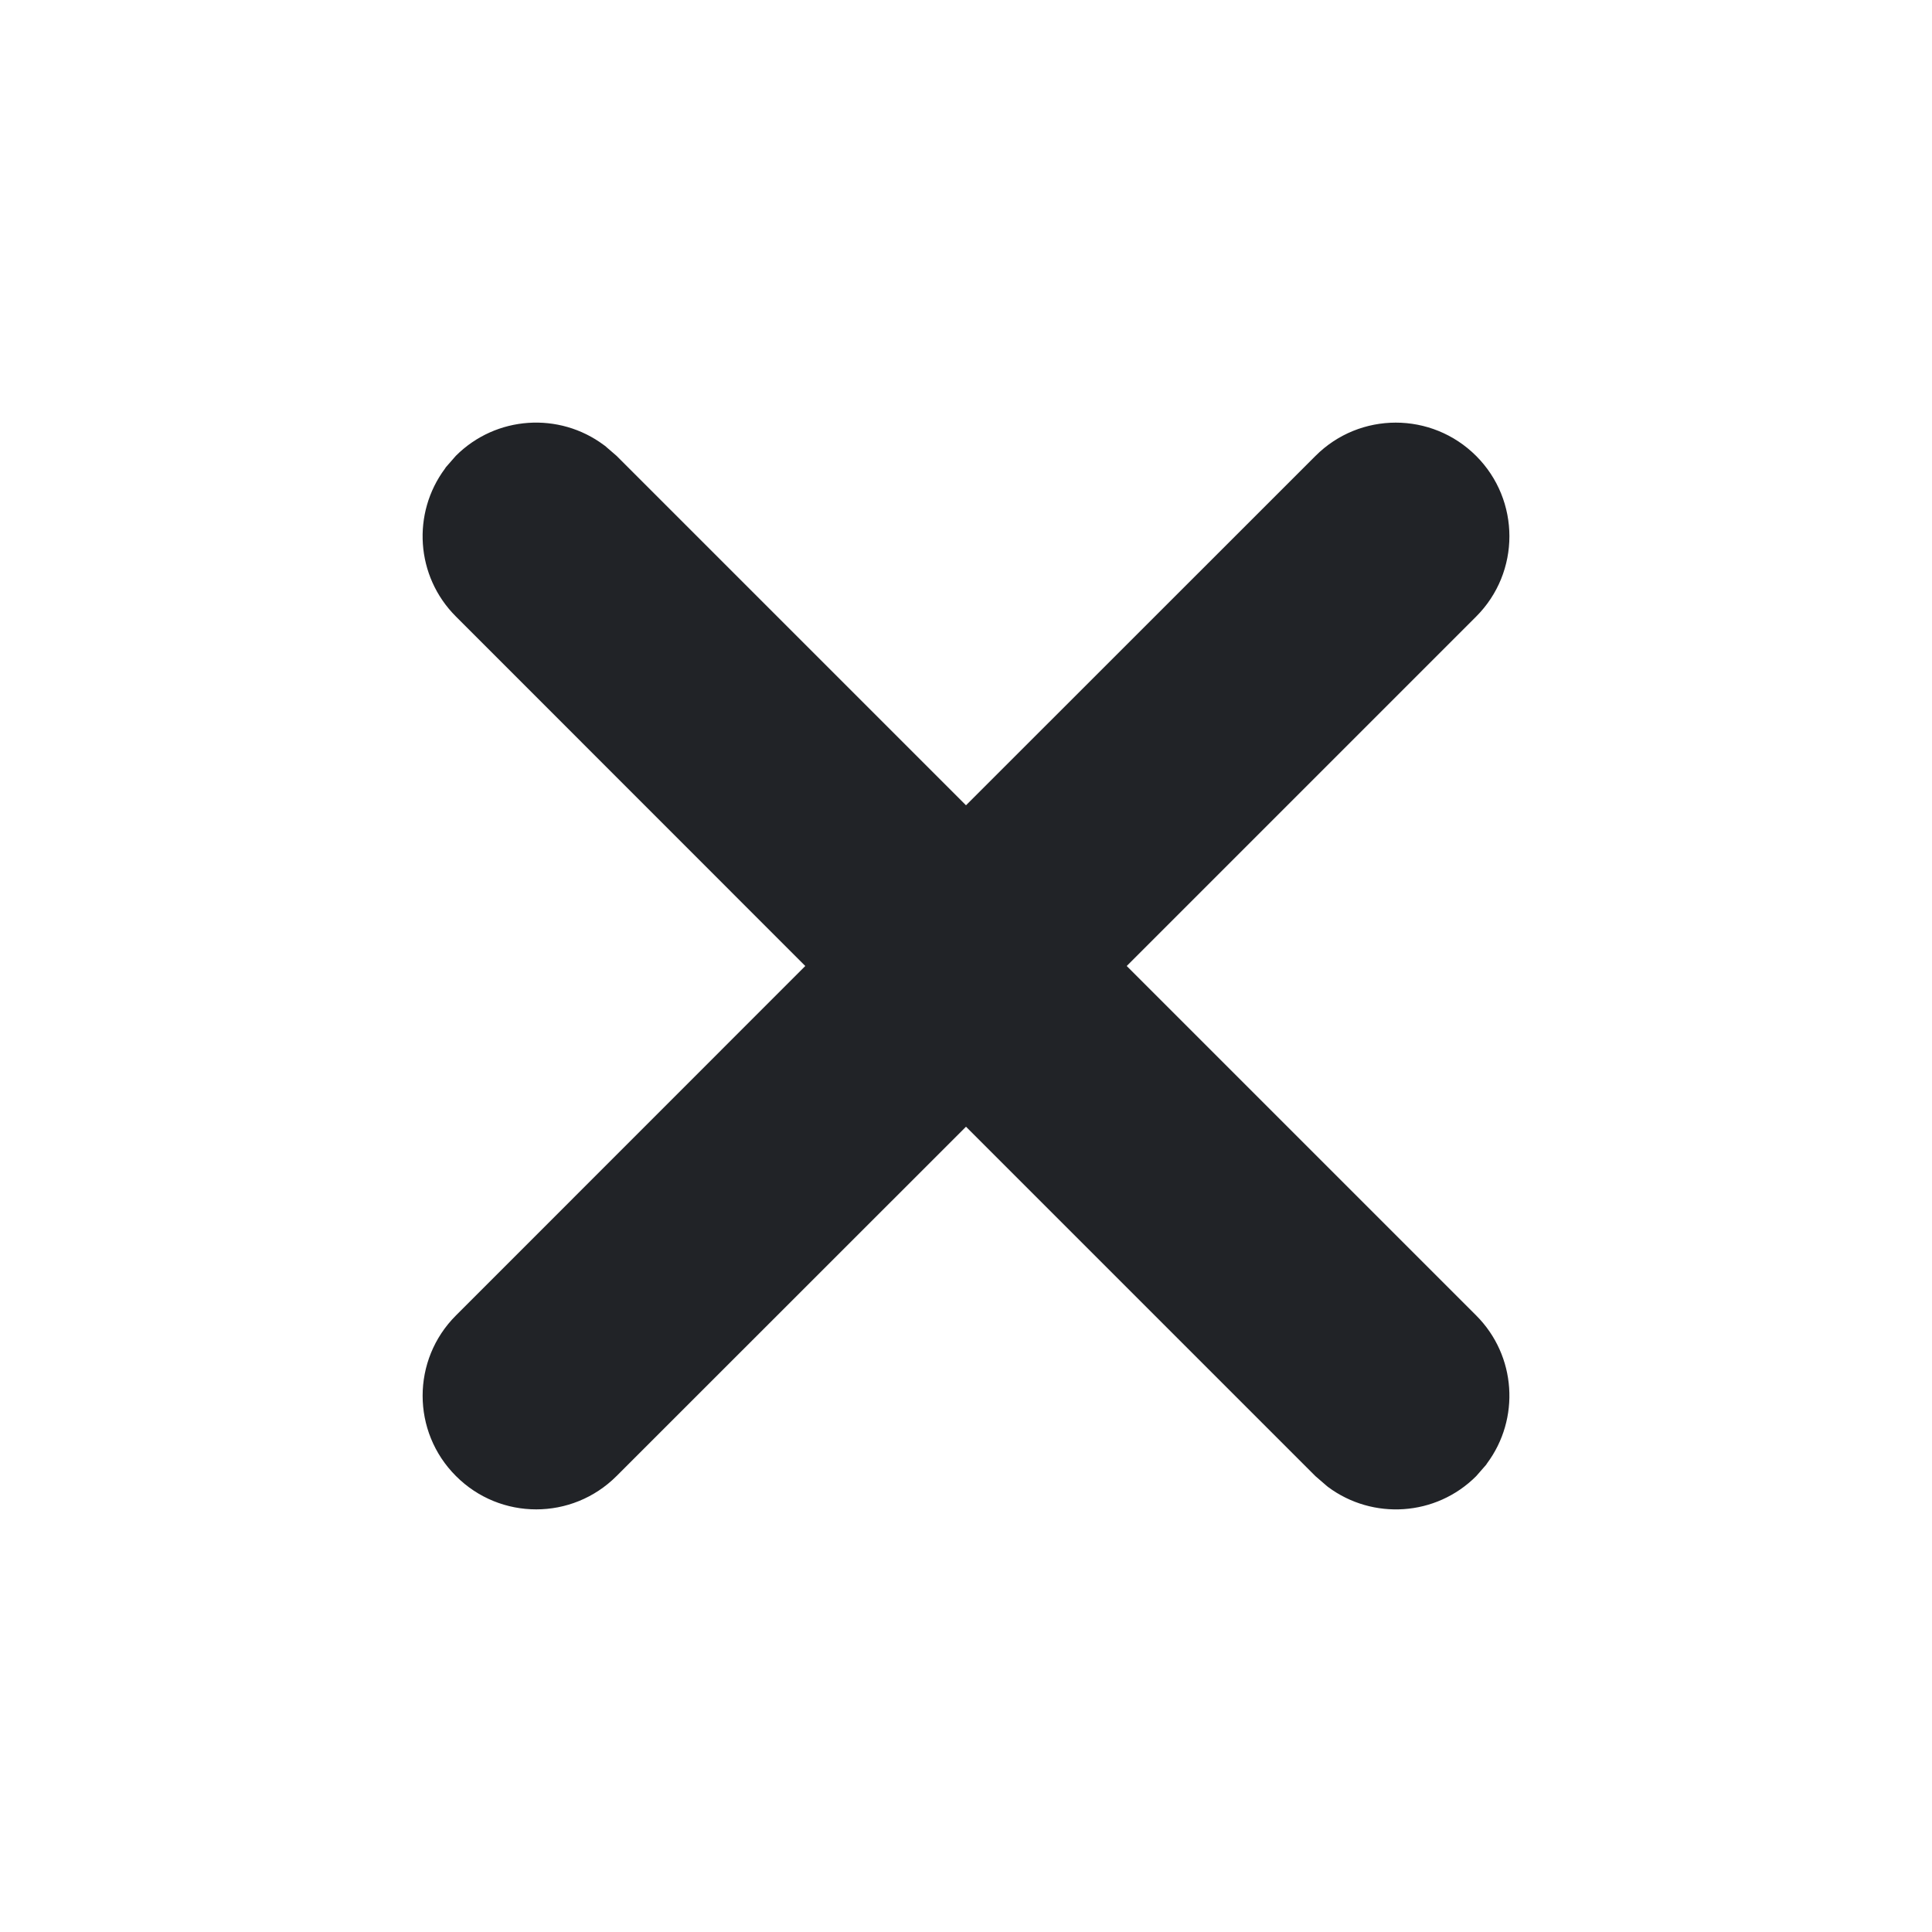
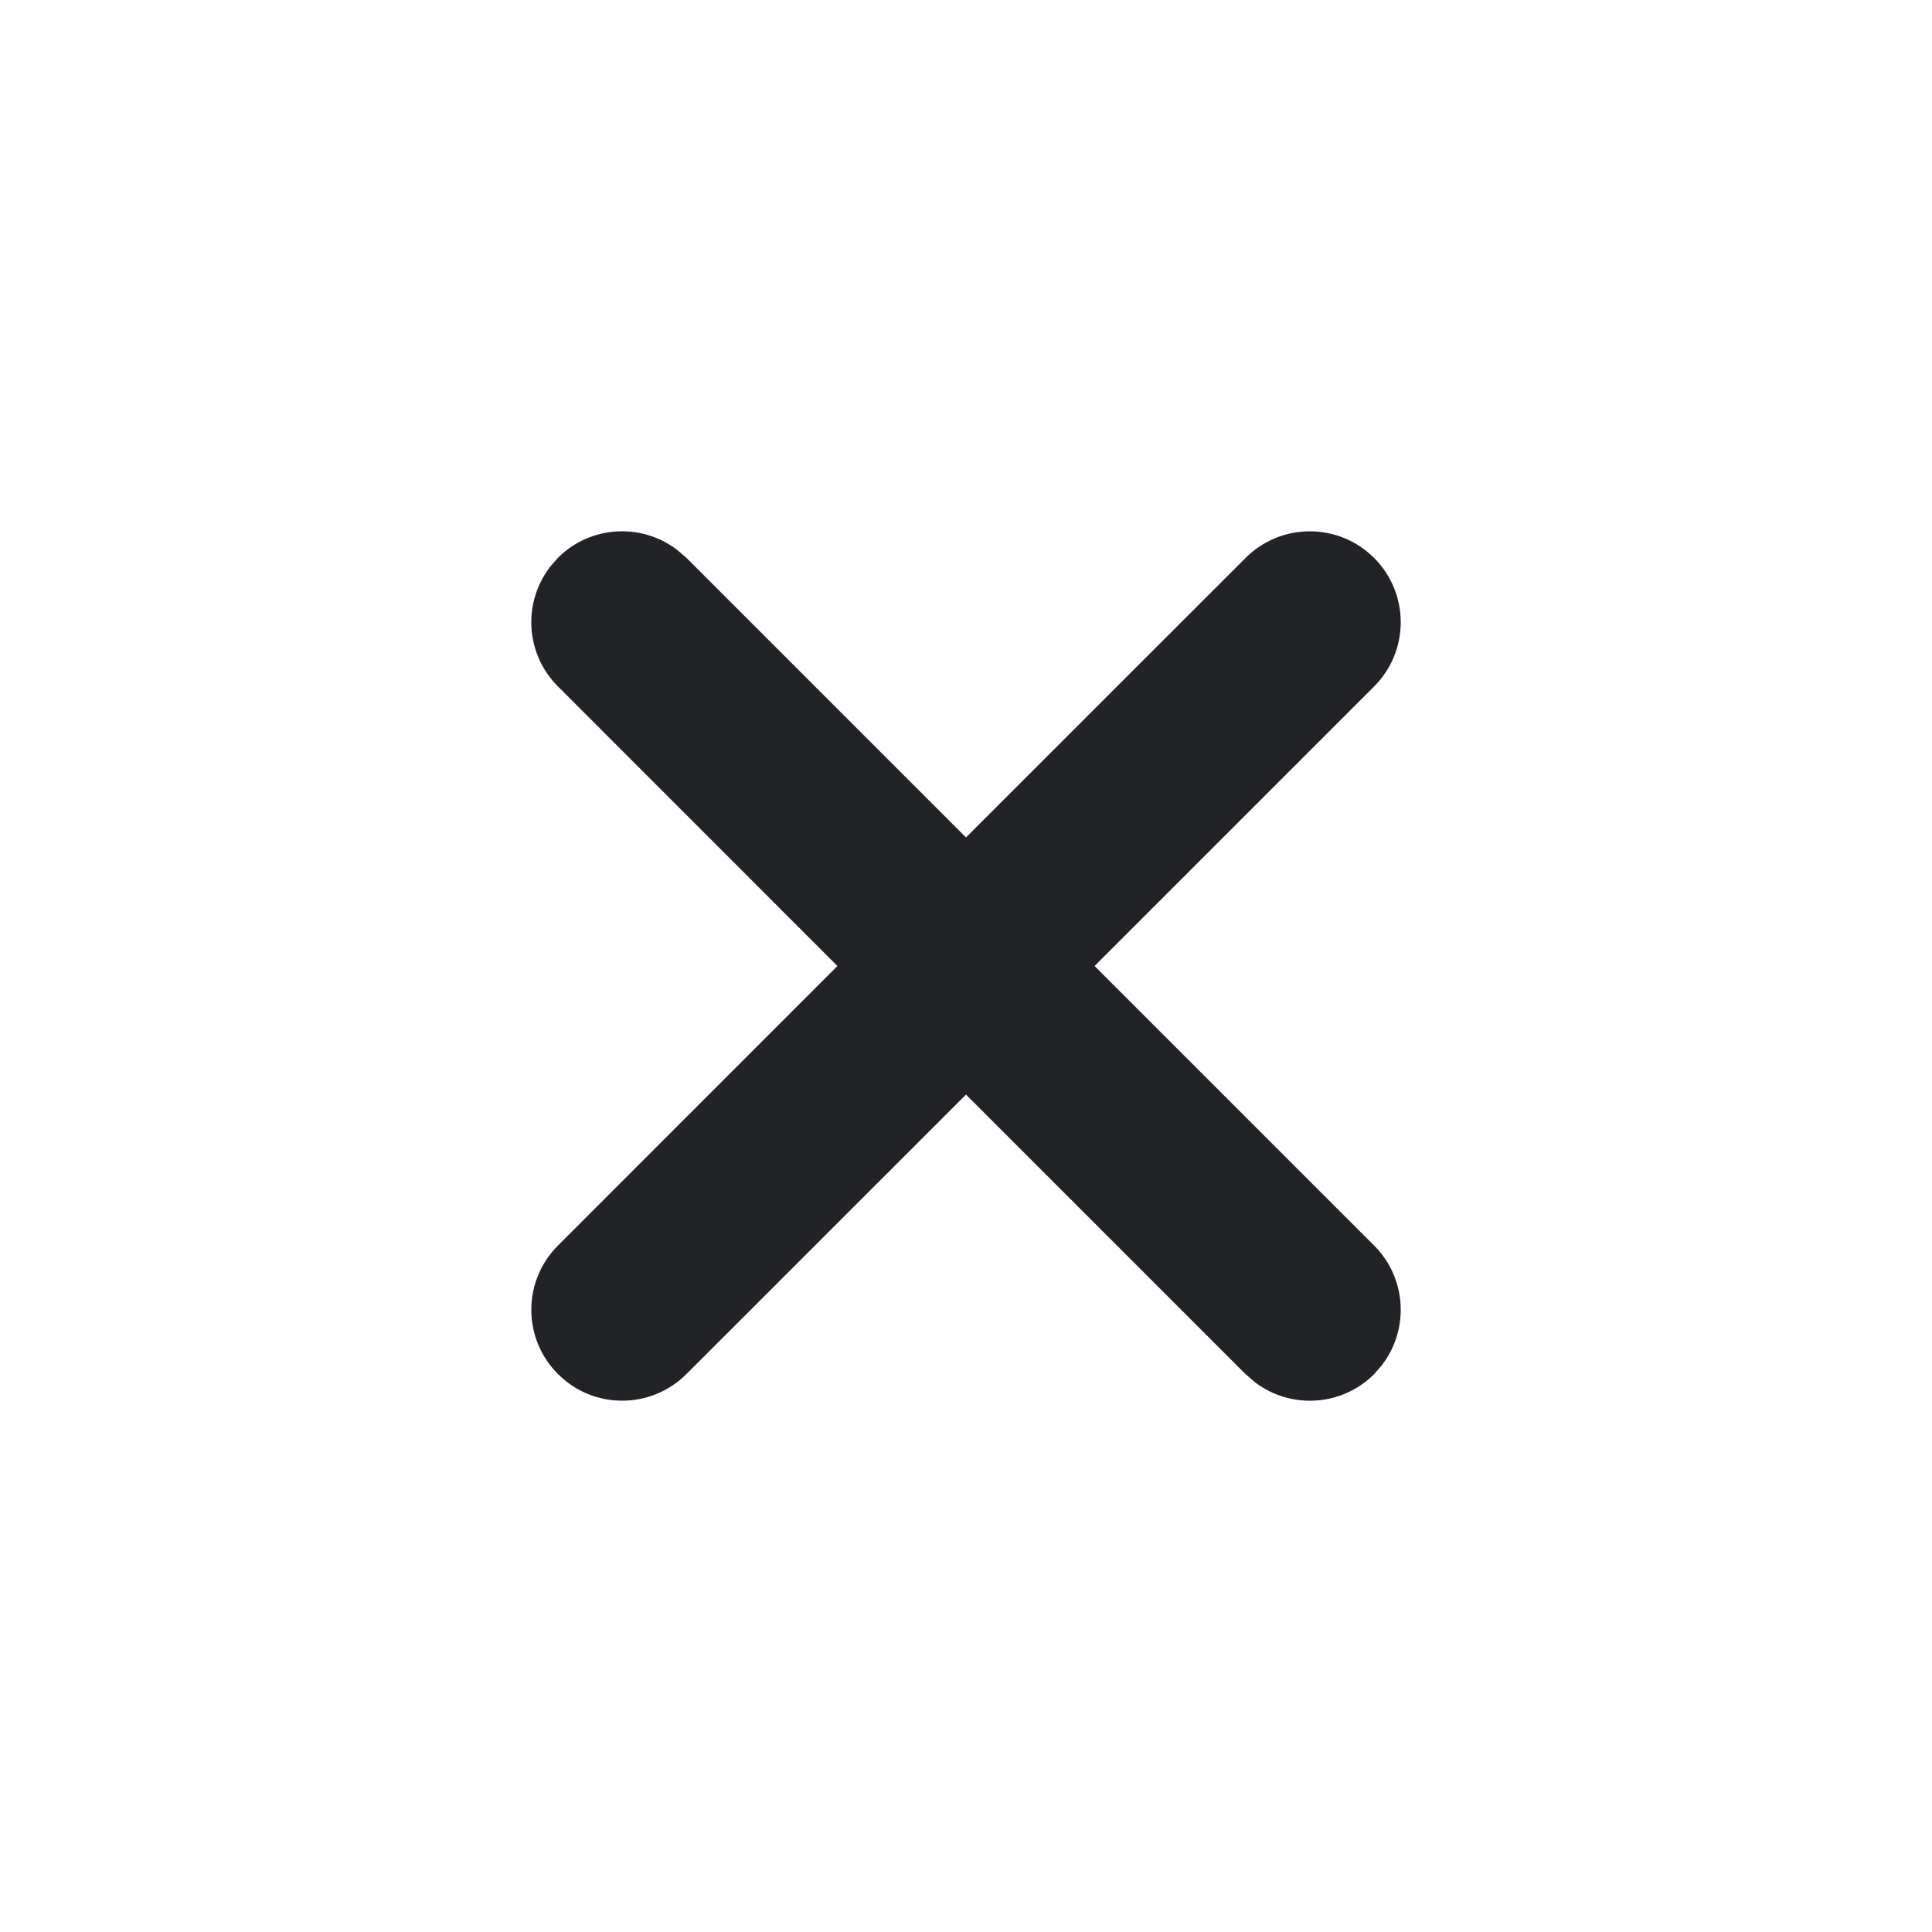
- <svg xmlns="http://www.w3.org/2000/svg" viewBox="0 0 16 16" fill="none">
-   <path fill-rule="evenodd" clip-rule="evenodd" d="M10.894 3.776C11.261 3.408 11.857 3.408 12.225 3.776C12.592 4.143 12.592 4.739 12.225 5.106L9.331 8L12.225 10.894C12.559 11.228 12.589 11.751 12.315 12.119L12.308 12.13L12.225 12.225C11.891 12.559 11.368 12.589 10.999 12.315L10.989 12.307L10.894 12.225L8 9.331L5.106 12.224C4.738 12.592 4.143 12.592 3.776 12.224C3.408 11.857 3.408 11.261 3.776 10.894L6.669 8L3.776 5.106C3.441 4.772 3.411 4.249 3.685 3.881L3.692 3.87L3.775 3.775C4.109 3.441 4.632 3.411 5 3.685L5.011 3.693L5.106 3.775L8 6.669L10.894 3.776Z" fill="#212327" />
+ <svg xmlns="http://www.w3.org/2000/svg" viewBox="0 0 20 20" fill="none">
+   <path fill-rule="evenodd" clip-rule="evenodd" d="M12.894 5.776C13.261 5.408 13.857 5.408 14.225 5.776C14.592 6.143 14.592 6.739 14.225 7.106L11.331 10L14.225 12.894C14.559 13.228 14.589 13.751 14.315 14.119L14.308 14.13L14.225 14.225C13.891 14.559 13.368 14.589 12.999 14.315L12.989 14.307L12.894 14.225L10 11.331L7.106 14.224C6.738 14.592 6.143 14.592 5.776 14.224C5.408 13.857 5.408 13.261 5.776 12.894L8.669 10L5.776 7.106C5.441 6.772 5.411 6.249 5.685 5.881L5.692 5.87L5.775 5.775C6.109 5.441 6.632 5.411 7 5.685L7.011 5.693L7.106 5.775L10 8.669L12.894 5.776Z" fill="#212327" />
</svg>
